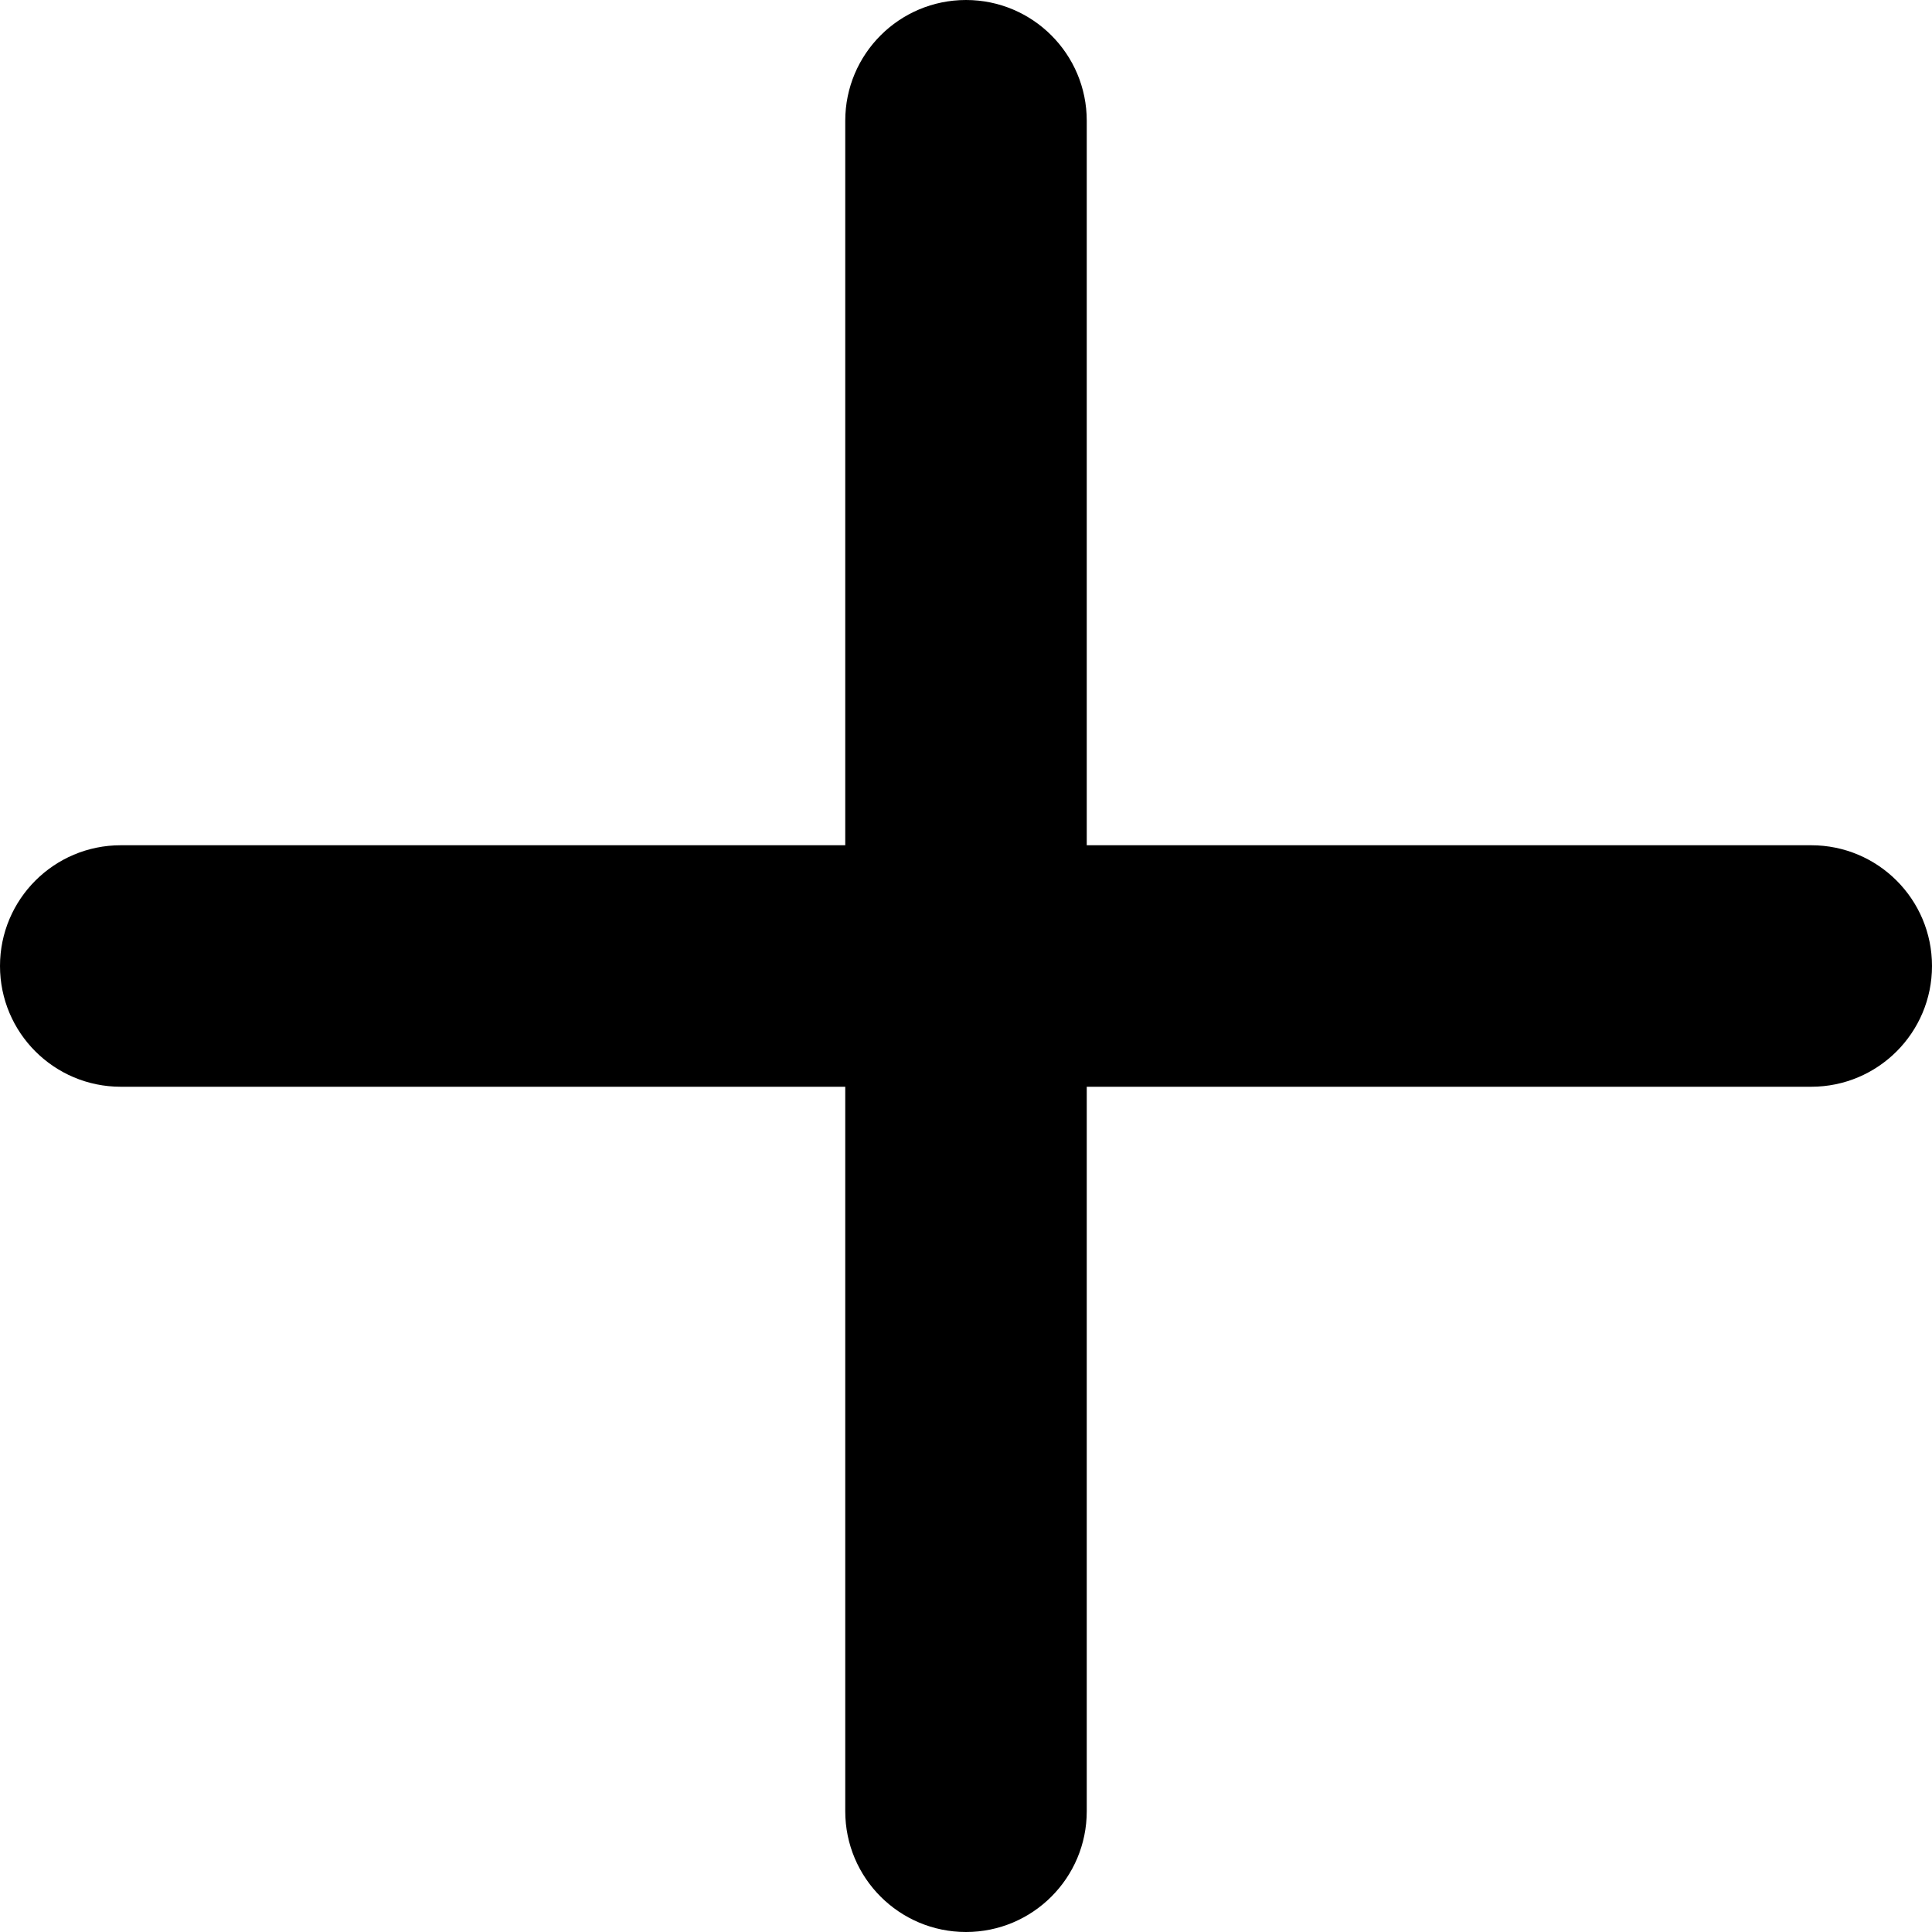
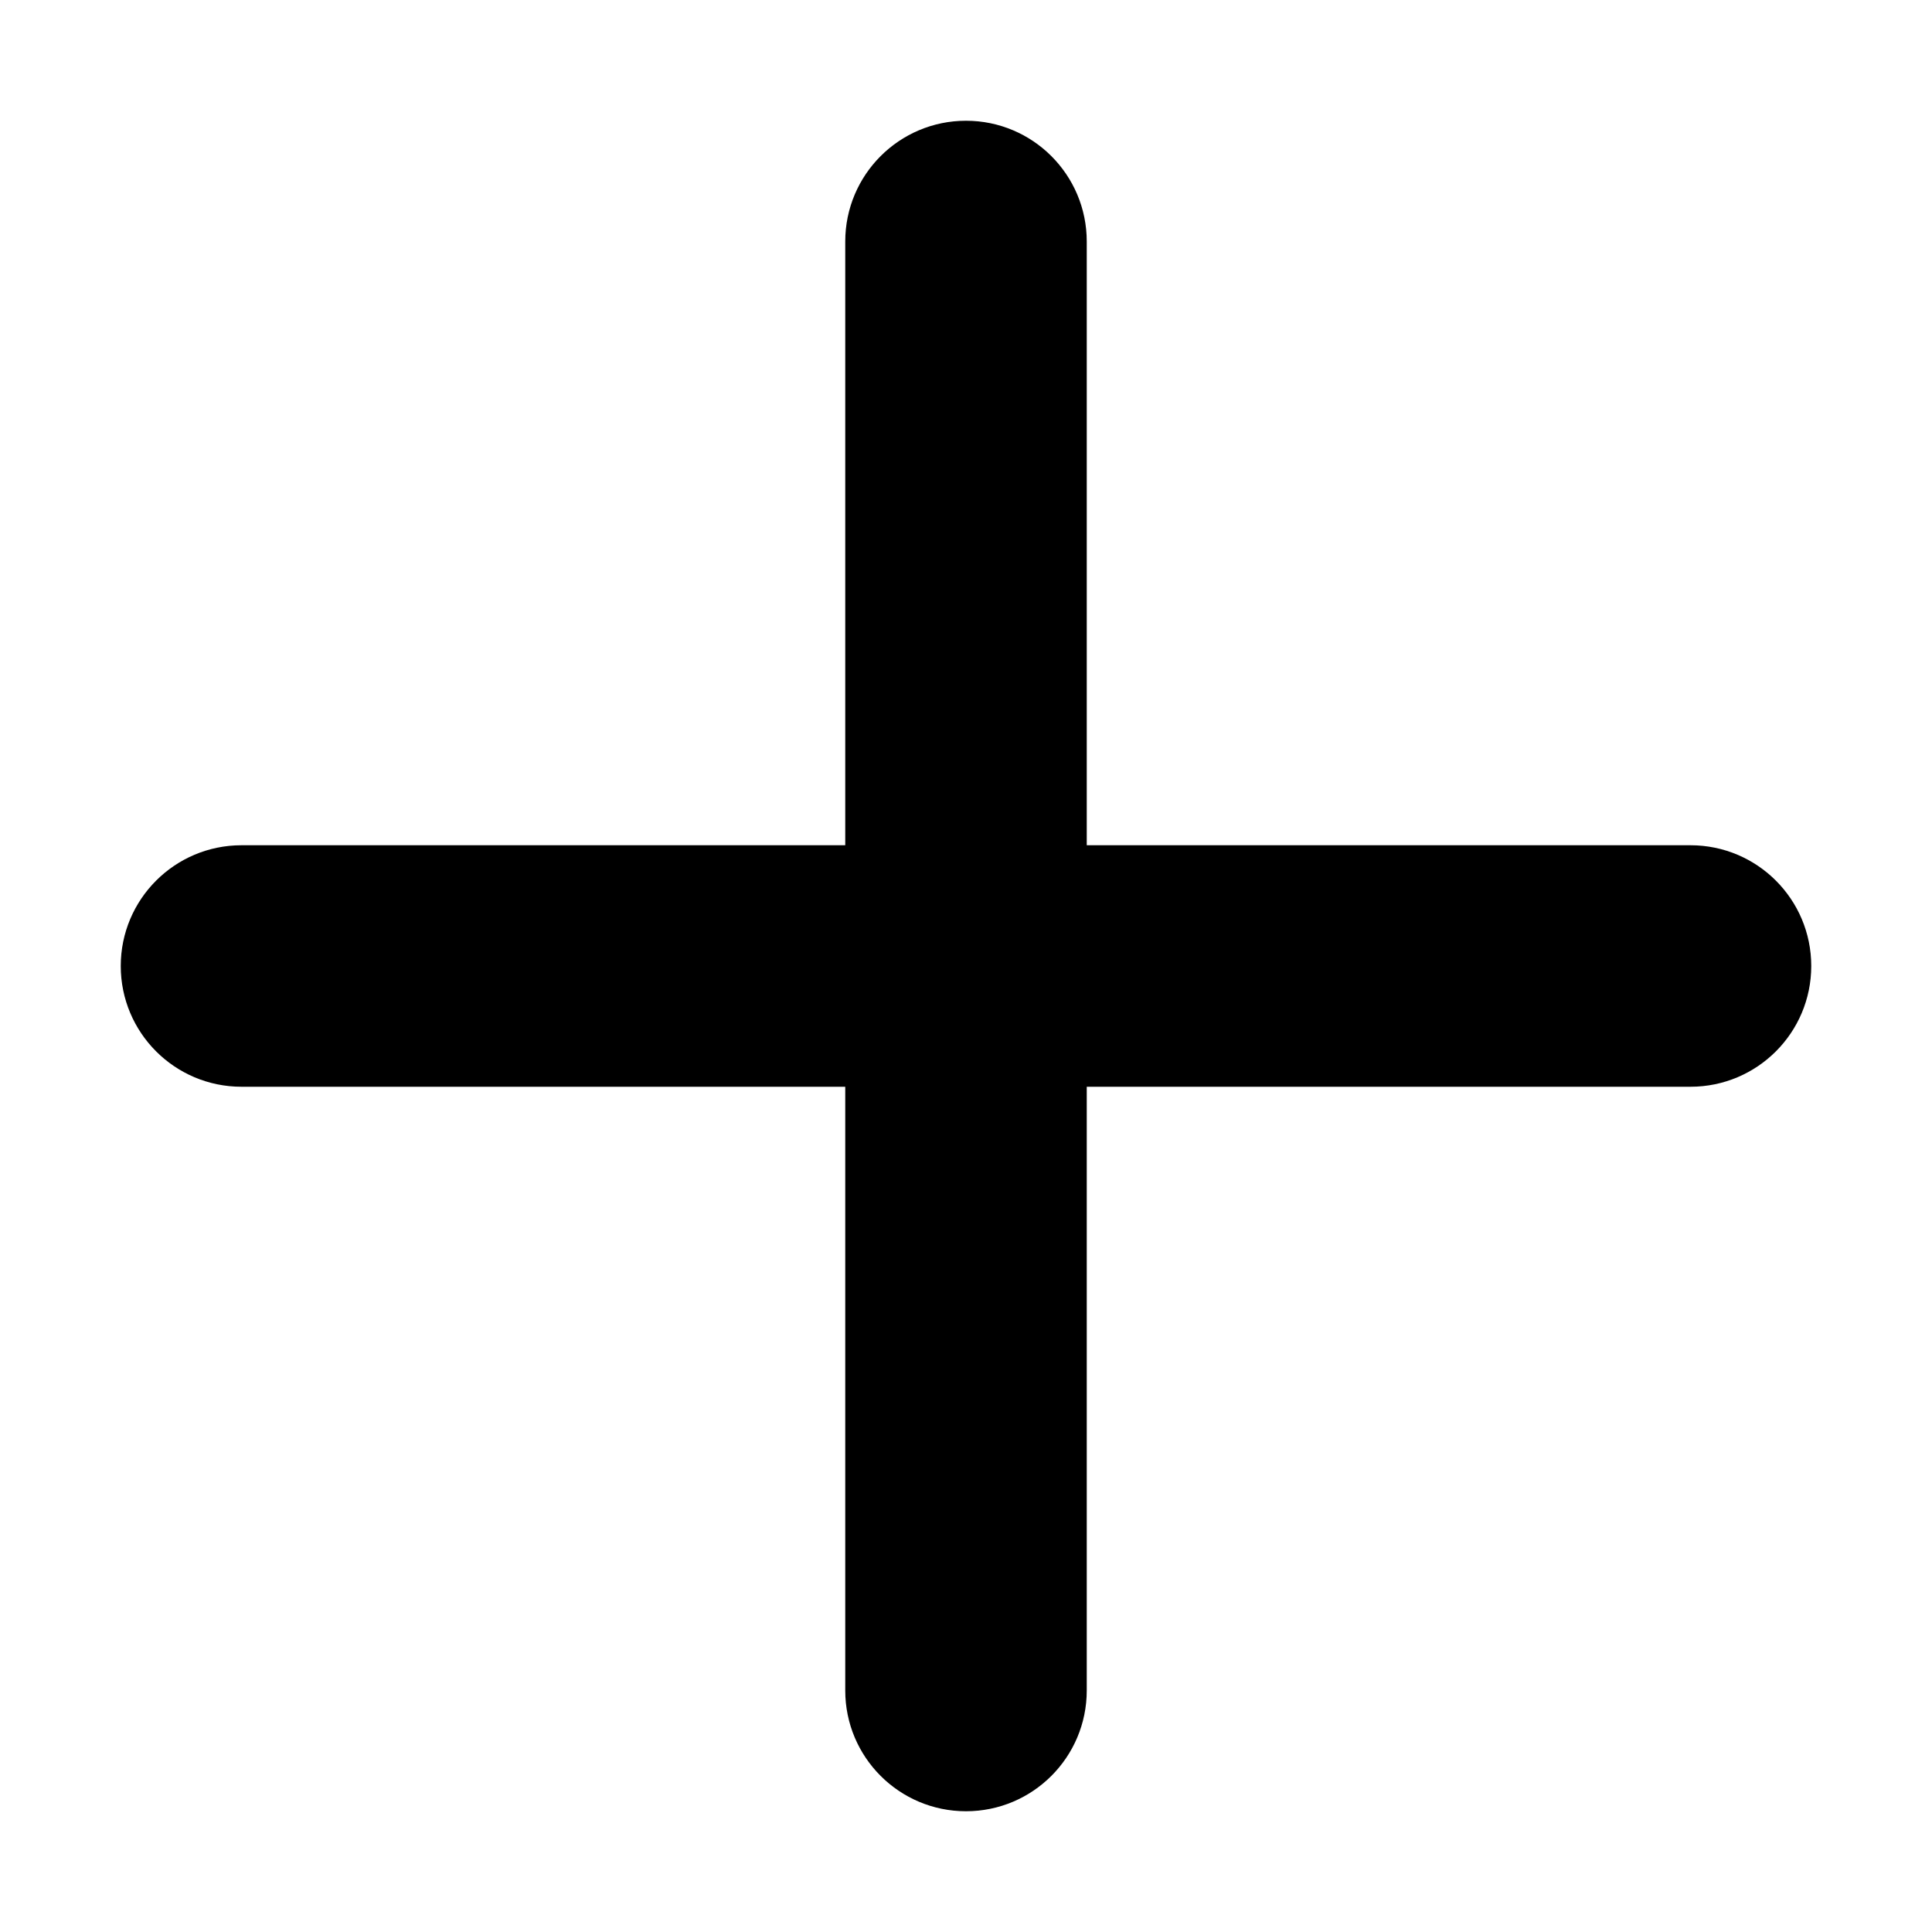
<svg xmlns="http://www.w3.org/2000/svg" width="16" height="16" viewBox="0 0 16 16">
-   <path fill-rule="evenodd" d="M7 7V1a1 1 0 1 1 2 0v6h6a1 1 0 0 1 0 2H9v6a1 1 0 0 1-2 0V9H1a1 1 0 1 1 0-2h6z" />
+   <path fill-rule="evenodd" d="M7 7H2a1 1 0 1 0 0 2h5v5a1 1 0 0 0 2 0V9h5a1 1 0 0 0 0-2H9V2a1 1 0 1 0-2 0v5z" />
</svg>
